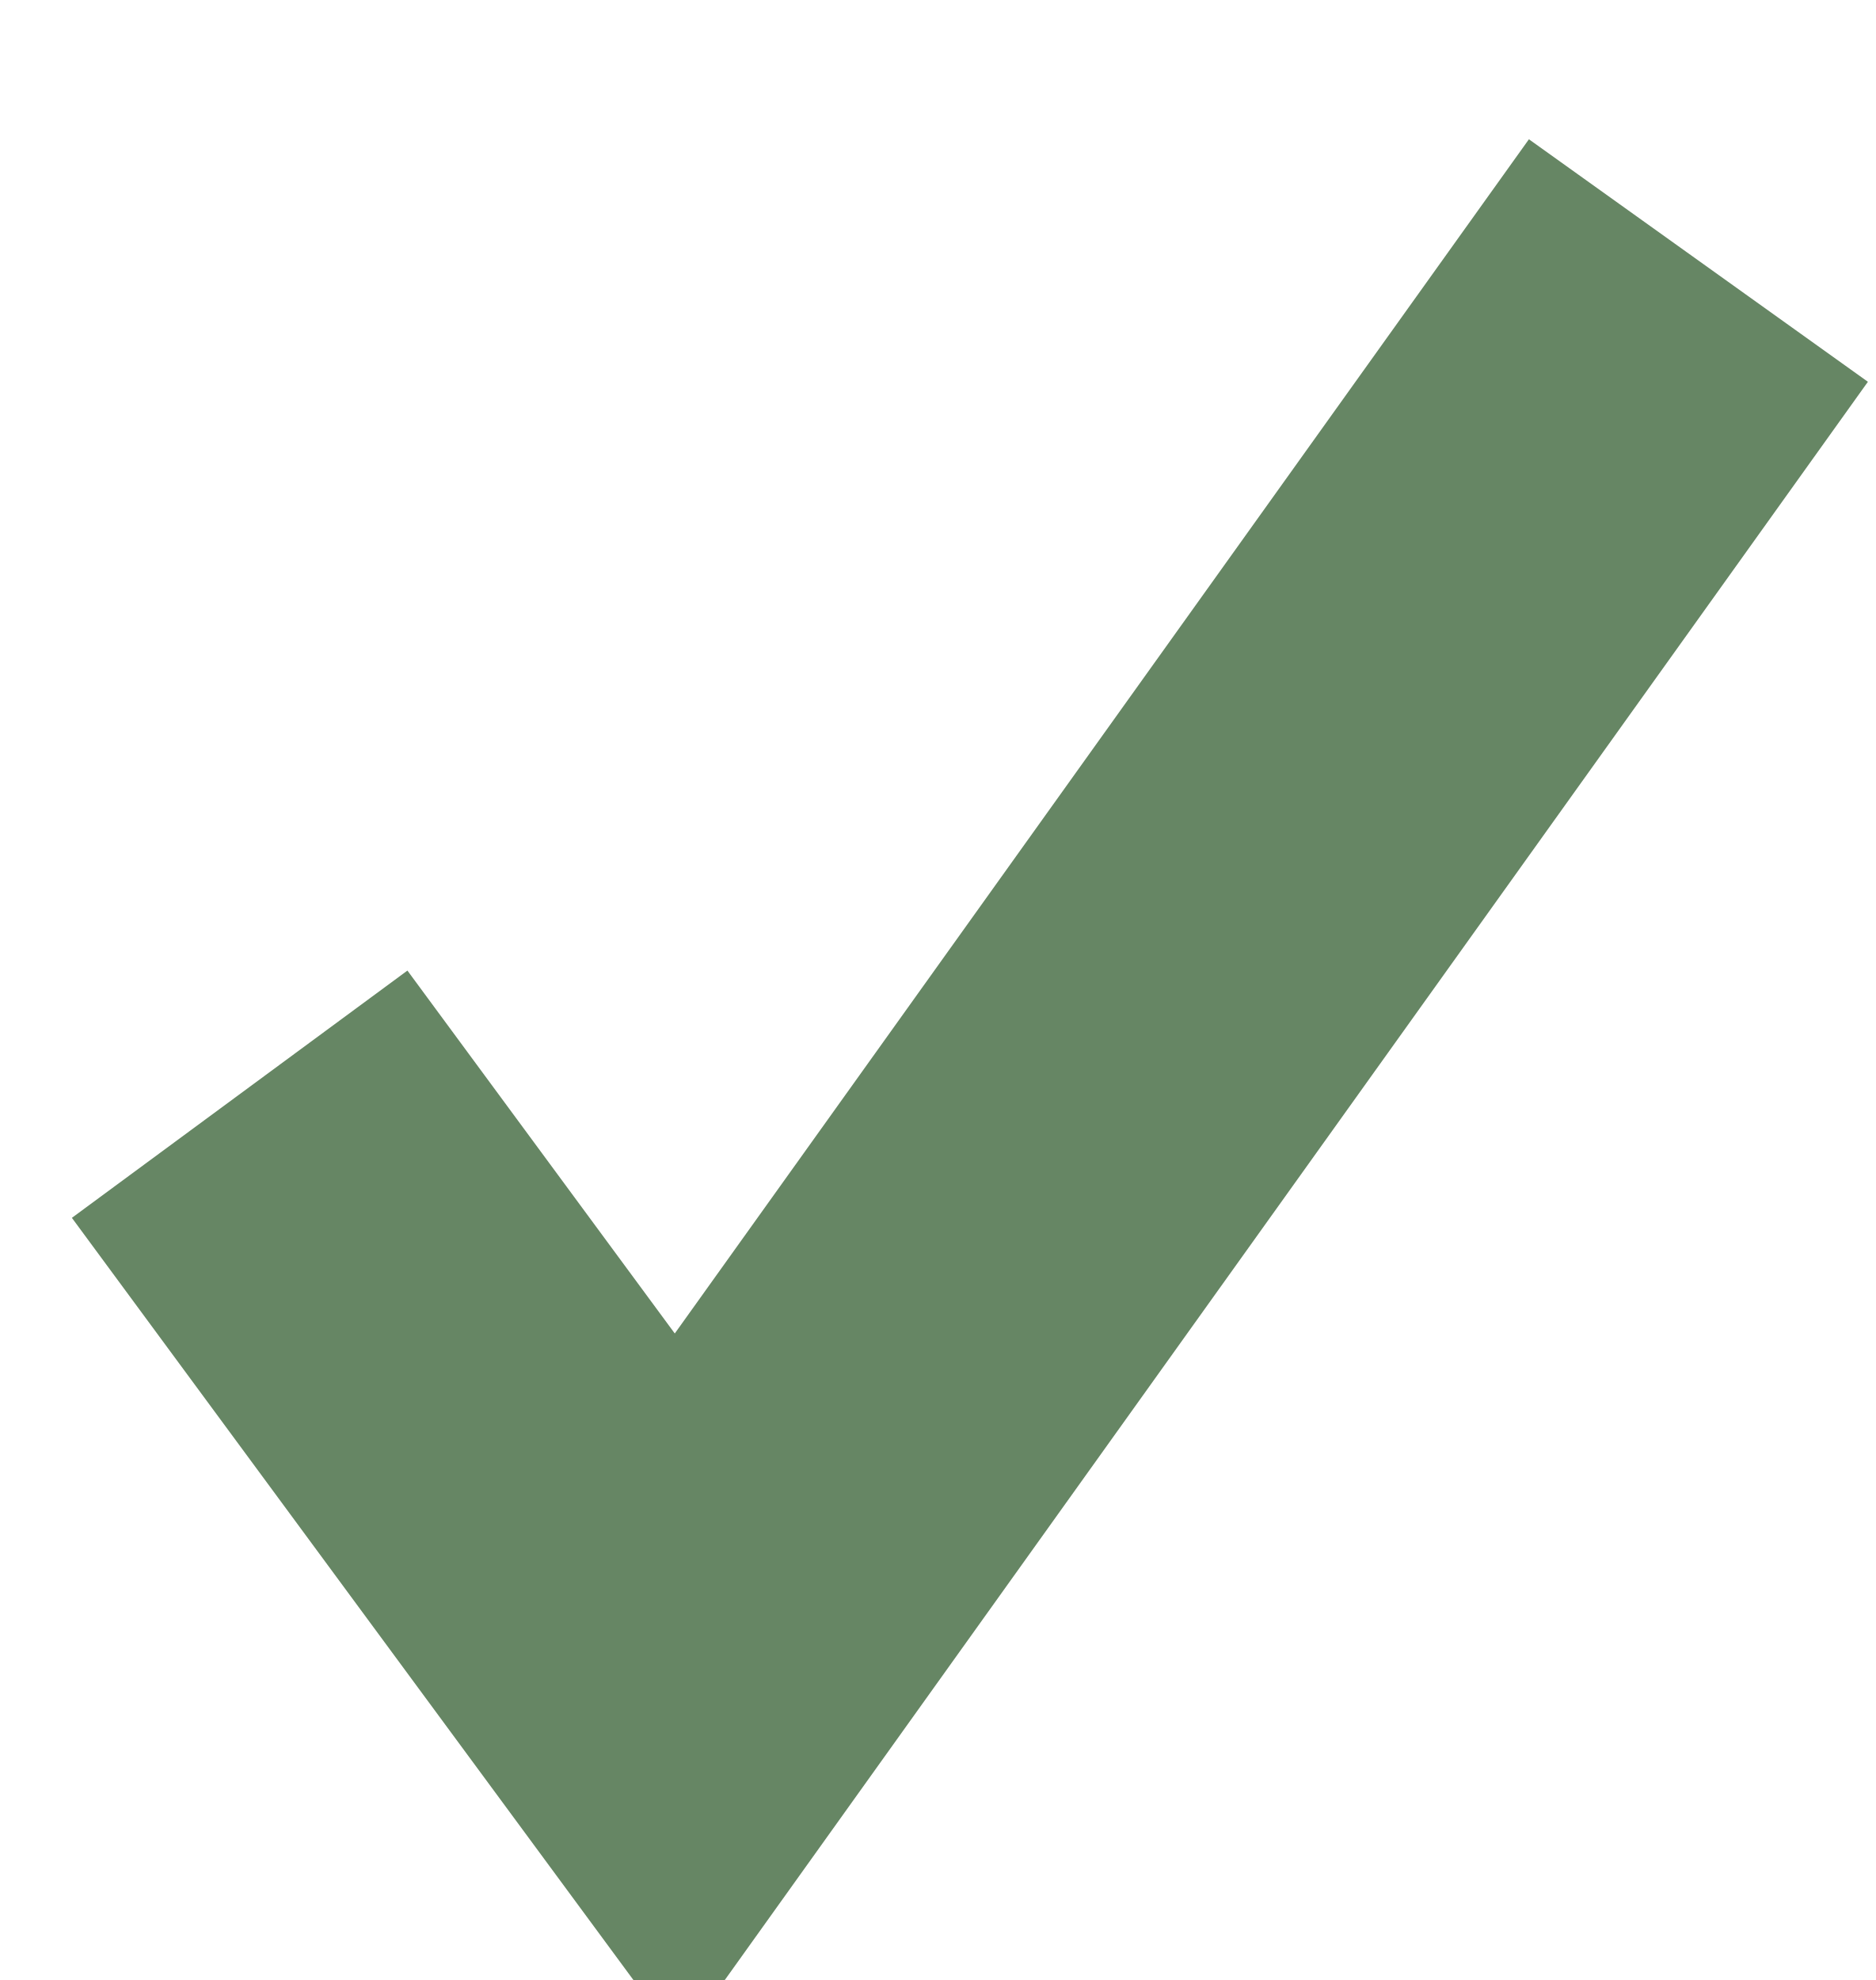
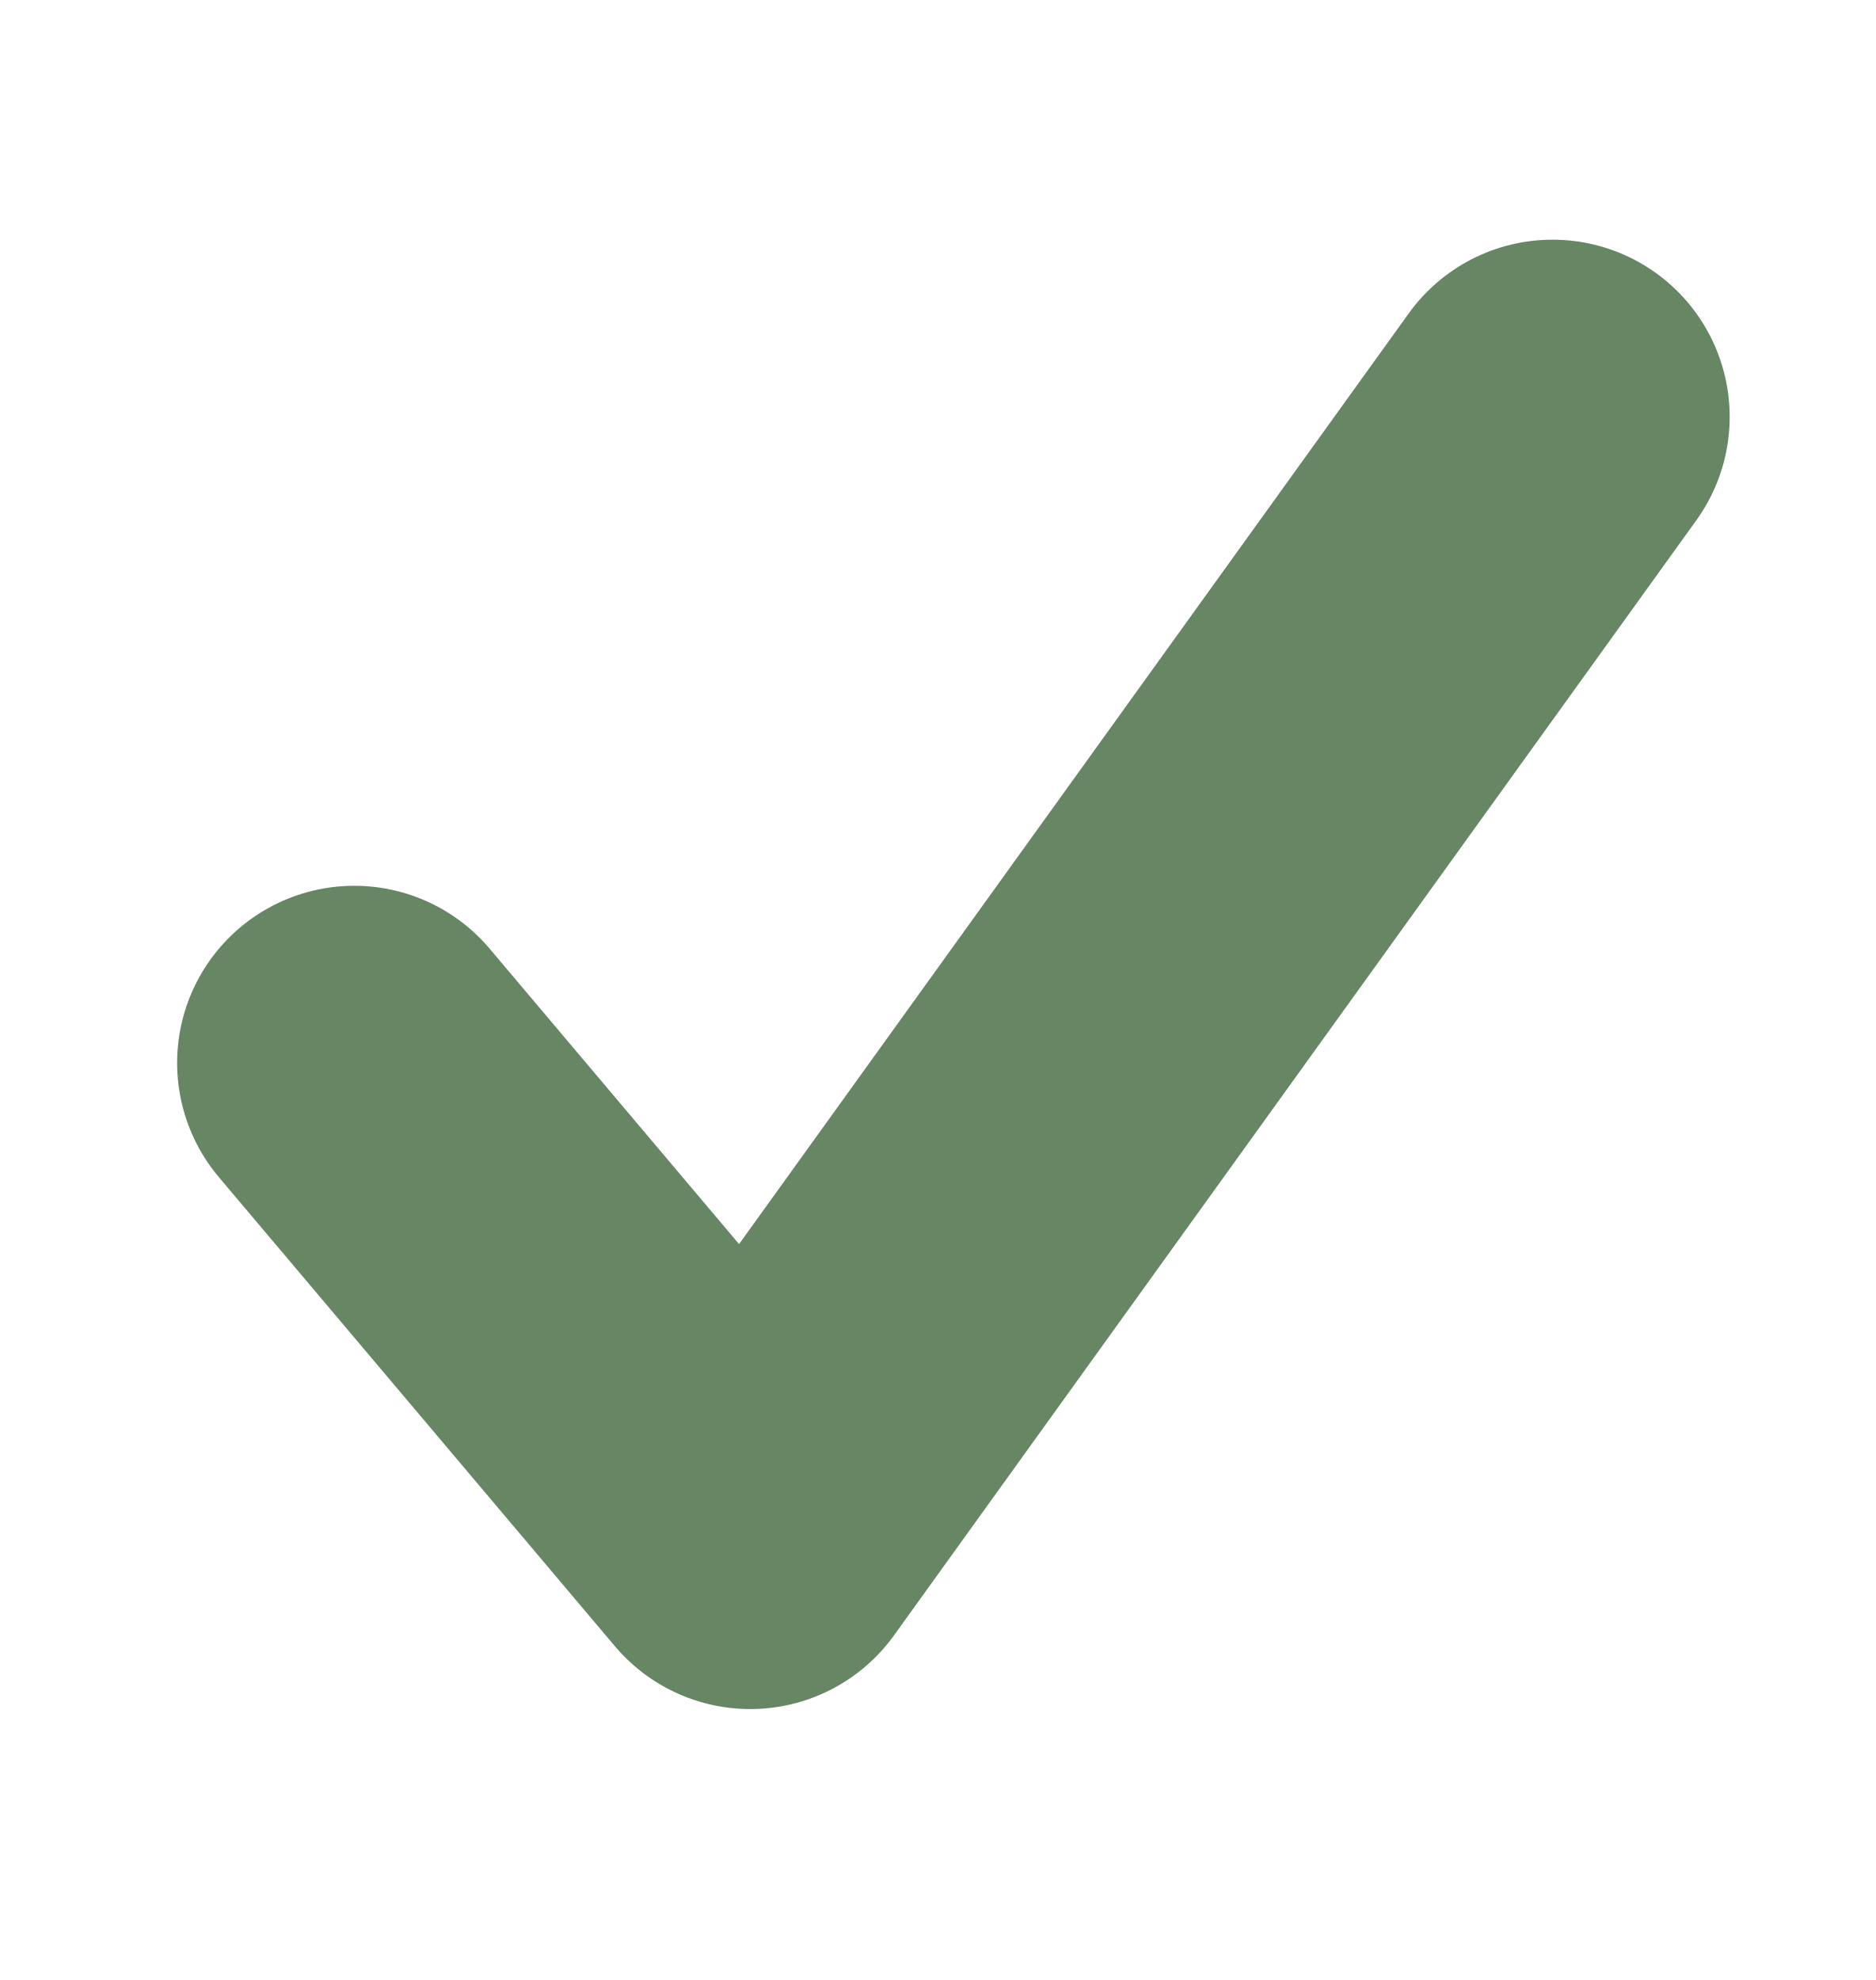
<svg xmlns="http://www.w3.org/2000/svg" viewBox="0 0 18 19">
-   <path d="M2.3 10.5 L6.5 16.2 L16.3 2.5" fill="none" stroke="#668664" stroke-width="4" stroke-linecap="butt" stroke-linejoin="miter" />
+   <path d="M3.4 10.2 L7.2 14.7 L14.9 4.0" fill="none" stroke="#668664" stroke-width="3.4" stroke-linecap="round" stroke-linejoin="round" />
</svg>
